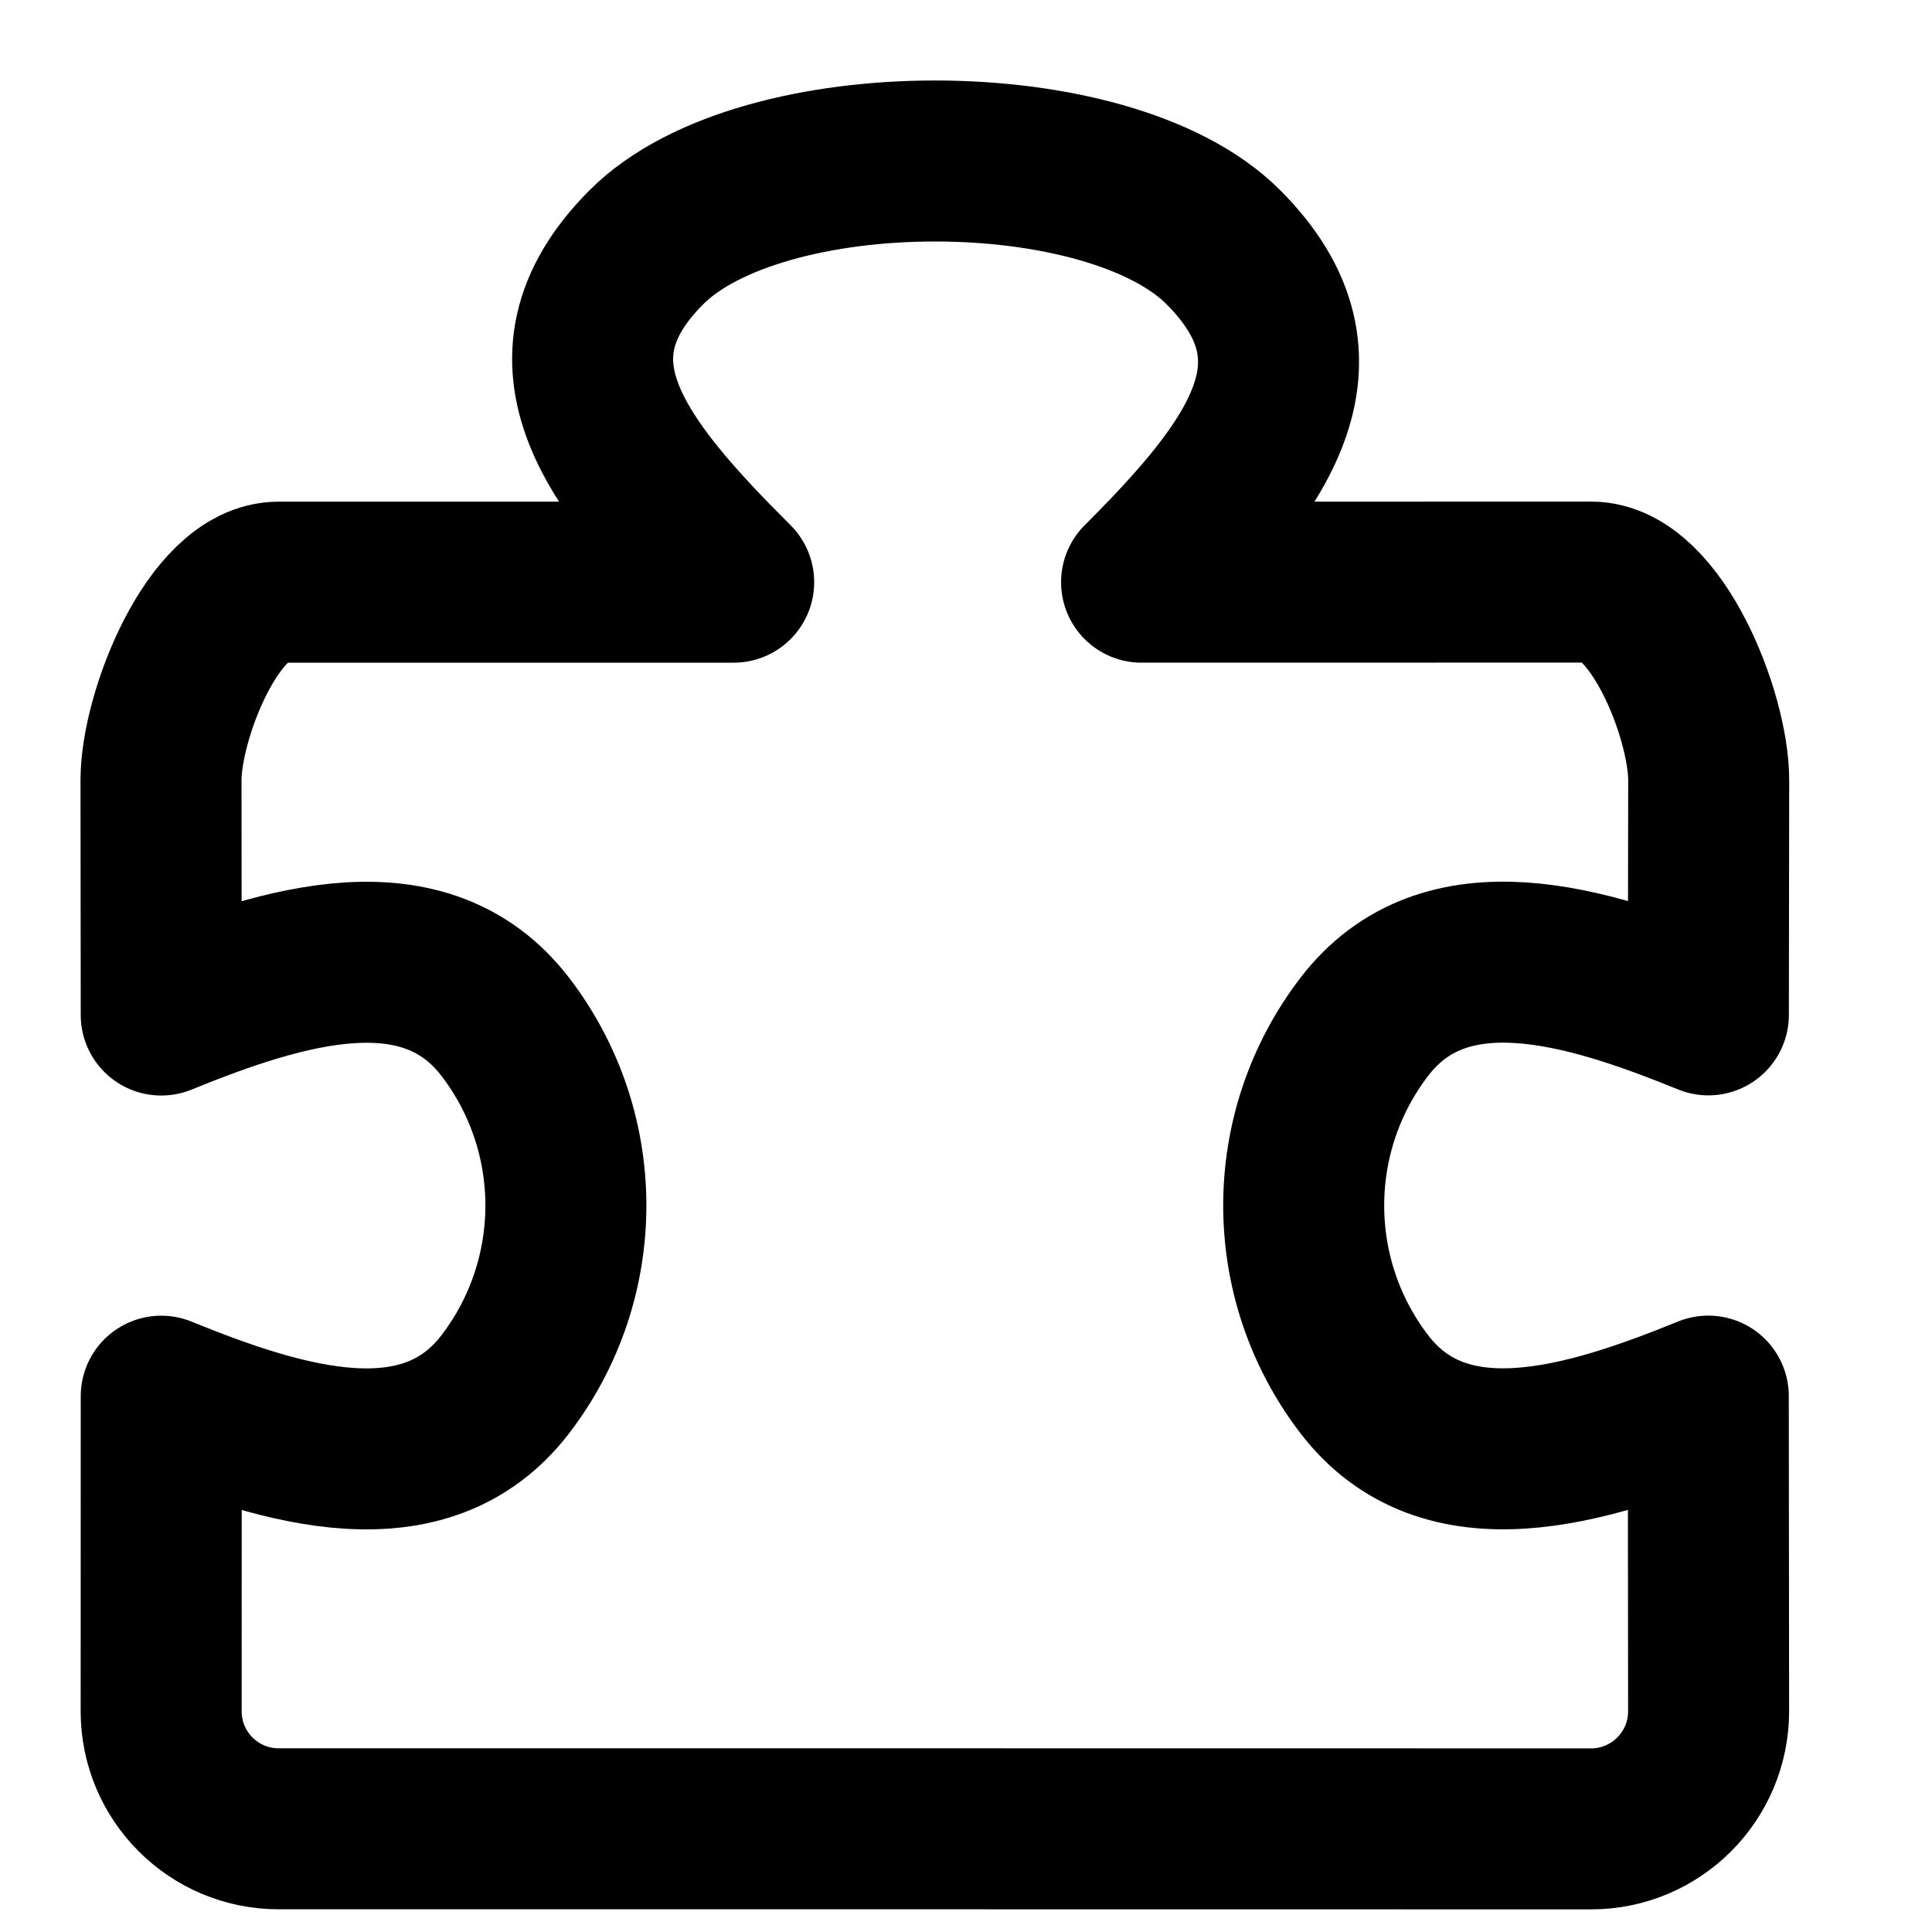
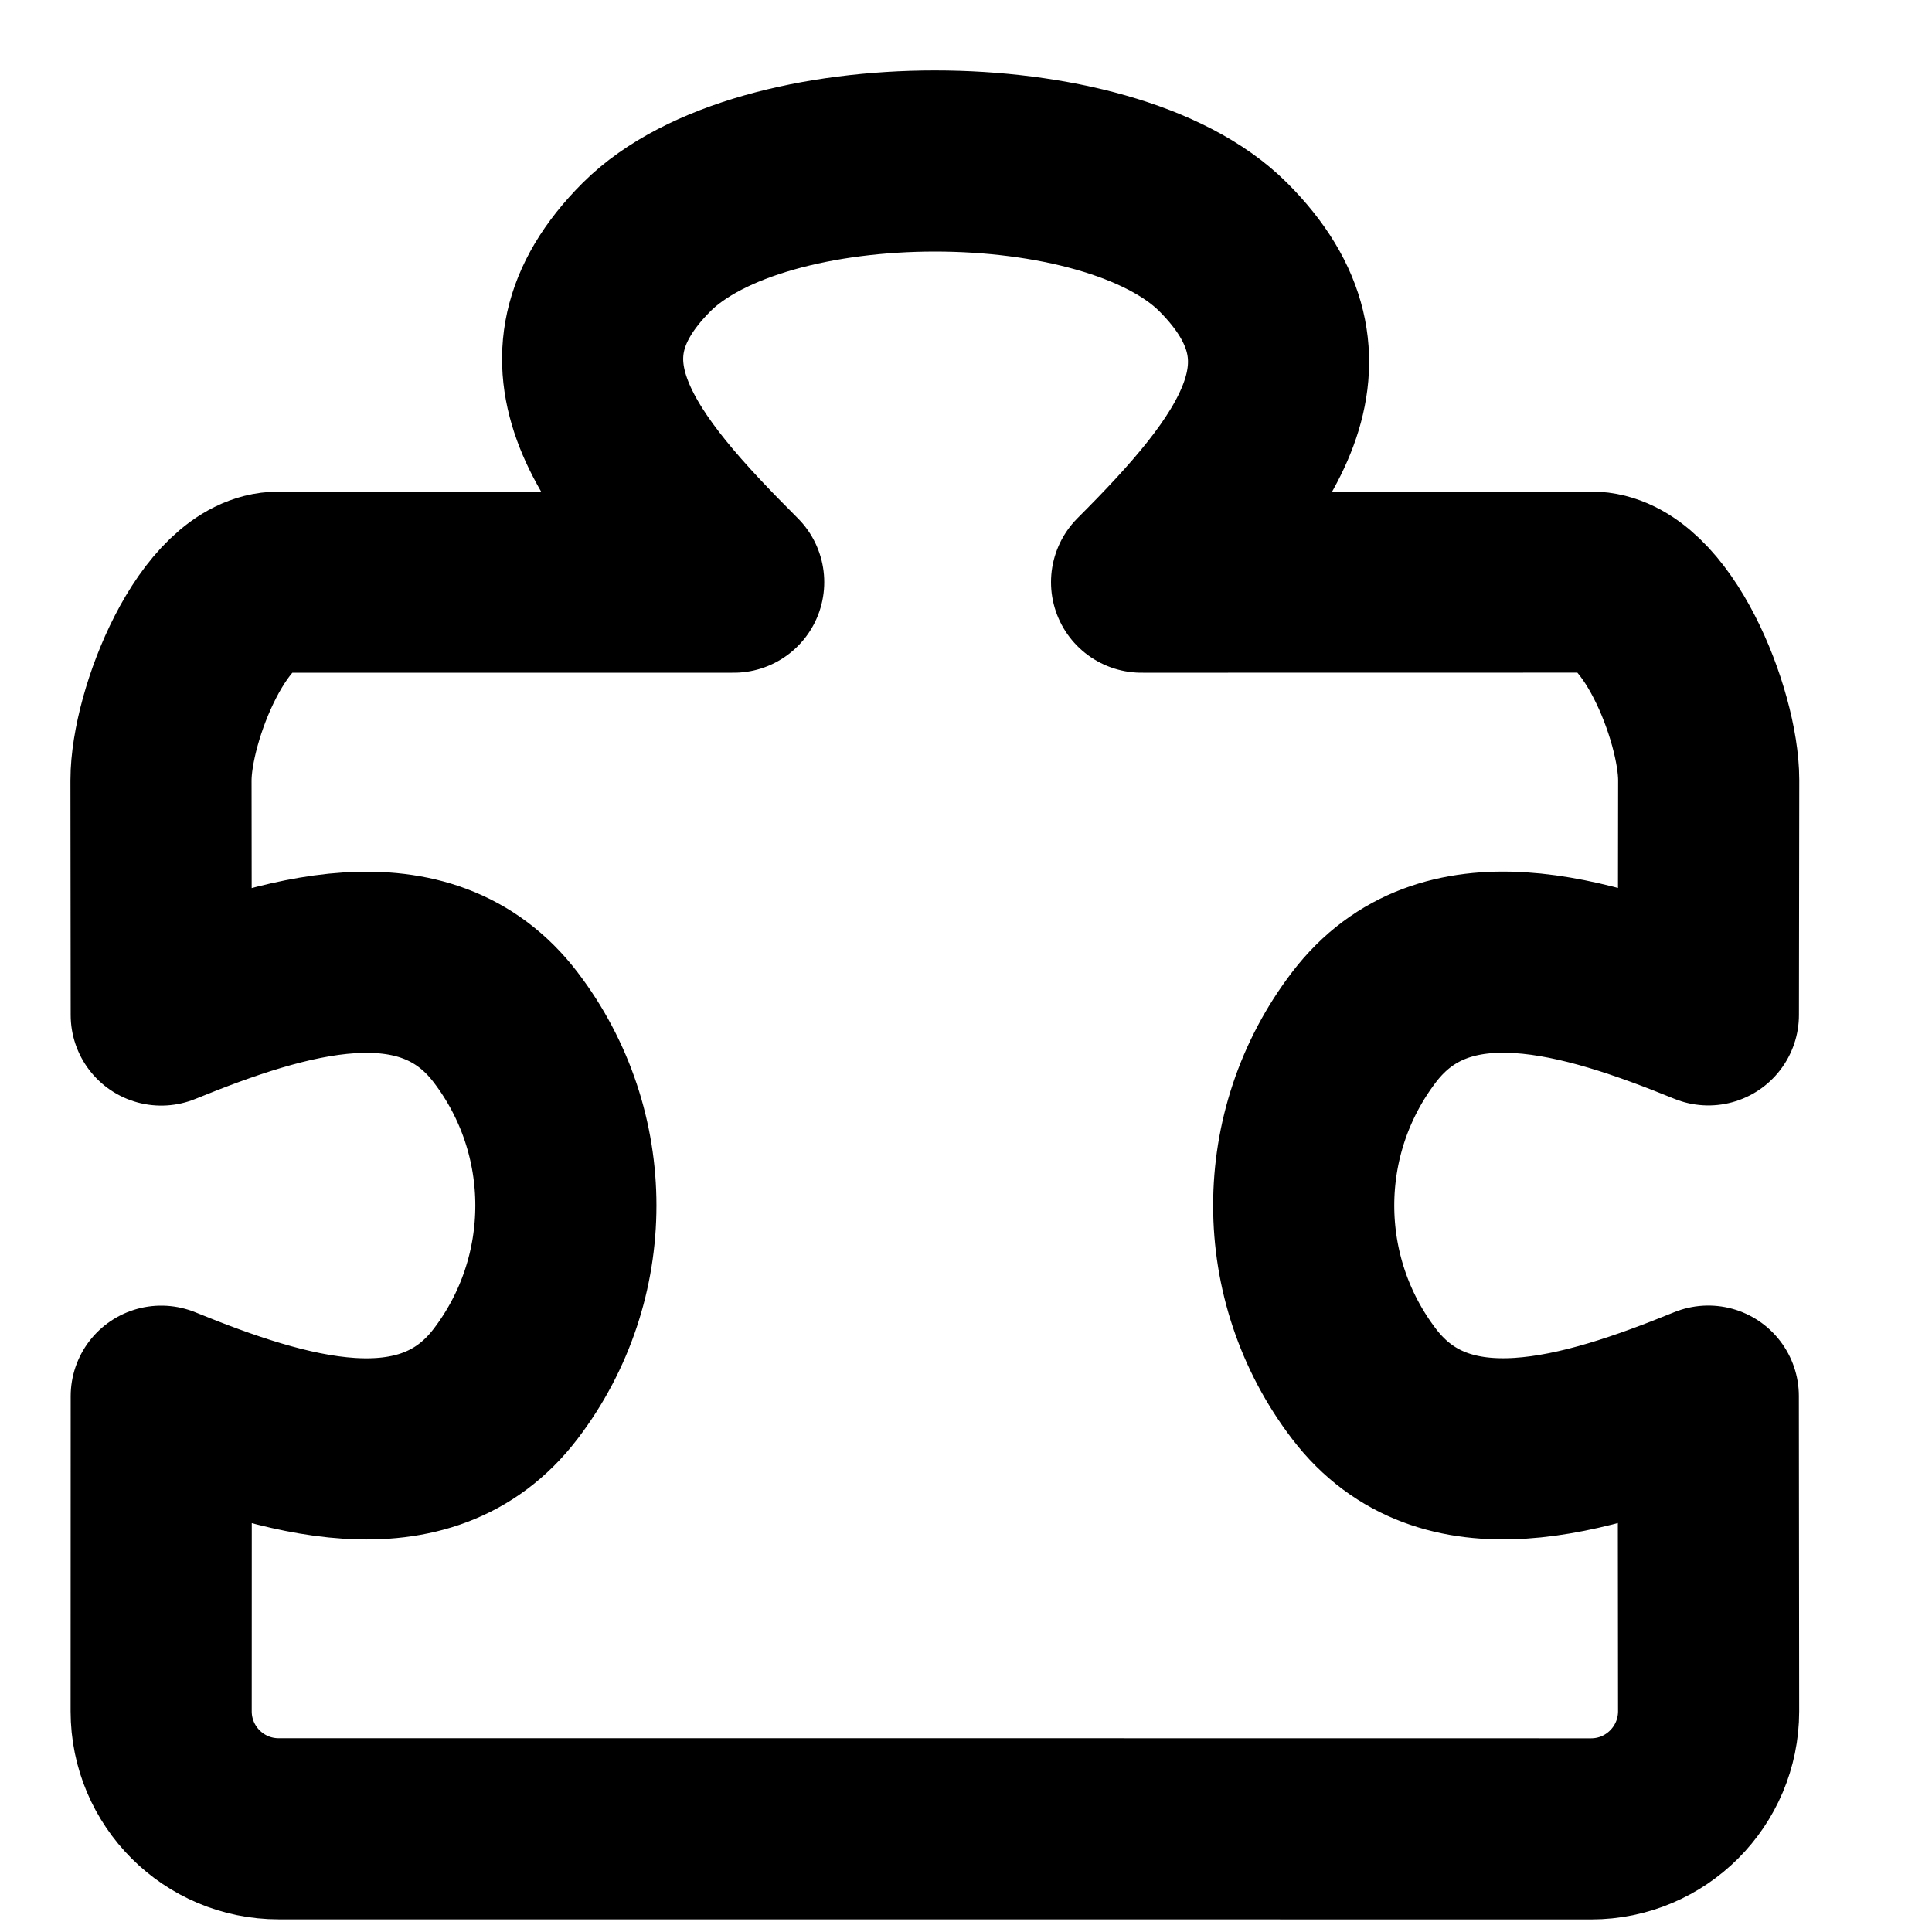
<svg xmlns="http://www.w3.org/2000/svg" viewBox="0 0 24 24">
-   <path fill="none" d="M19.765 22.719L11.614 22.718L3.462 22.718C2.655 22.718 2.002 22.064 2.002 21.258L2.003 17.344C3.528 17.965 5.28 18.501 6.28 17.192C7.279 15.884 7.28 14.068 6.28 12.76C5.28 11.451 3.528 11.988 2.003 12.609L2 9.693C2 8.886 2.654 7.233 3.46 7.232C4.266 7.232 9.114 7.232 9.114 7.232C7.688 5.807 6.606 4.495 8.032 3.069C9.458 1.644 13.769 1.643 15.195 3.069C16.62 4.495 15.607 5.806 14.181 7.232L19.766 7.231C20.572 7.231 21.226 8.885 21.226 9.691L21.222 12.607C19.697 11.986 17.945 11.45 16.945 12.759C15.945 14.068 15.945 15.883 16.945 17.192C17.944 18.5 19.696 17.964 21.221 17.343L21.225 21.259C21.224 22.065 20.571 22.719 19.765 22.719Z" stroke="black" stroke-width="2" stroke-linecap="round" stroke-linejoin="round" />
+   <path fill="none" d="M19.765 22.719L11.614 22.718L3.462 22.718C2.655 22.718 2.002 22.064 2.002 21.258L2.003 17.344C3.528 17.965 5.28 18.501 6.28 17.192C7.279 15.884 7.28 14.068 6.28 12.76C5.28 11.451 3.528 11.988 2.003 12.609L2 9.693C2 8.886 2.654 7.233 3.46 7.232C4.266 7.232 9.114 7.232 9.114 7.232C7.688 5.807 6.606 4.495 8.032 3.069C9.458 1.644 13.769 1.643 15.195 3.069C16.62 4.495 15.607 5.806 14.181 7.232L19.766 7.231C20.572 7.231 21.226 8.885 21.226 9.691L21.222 12.607C19.697 11.986 17.945 11.45 16.945 12.759C15.945 14.068 15.945 15.883 16.945 17.192C17.944 18.5 19.696 17.964 21.221 17.343L21.225 21.259C21.224 22.065 20.571 22.719 19.765 22.719Z" stroke="black" stroke-width="2.25" stroke-linecap="round" stroke-linejoin="round" />
</svg>
